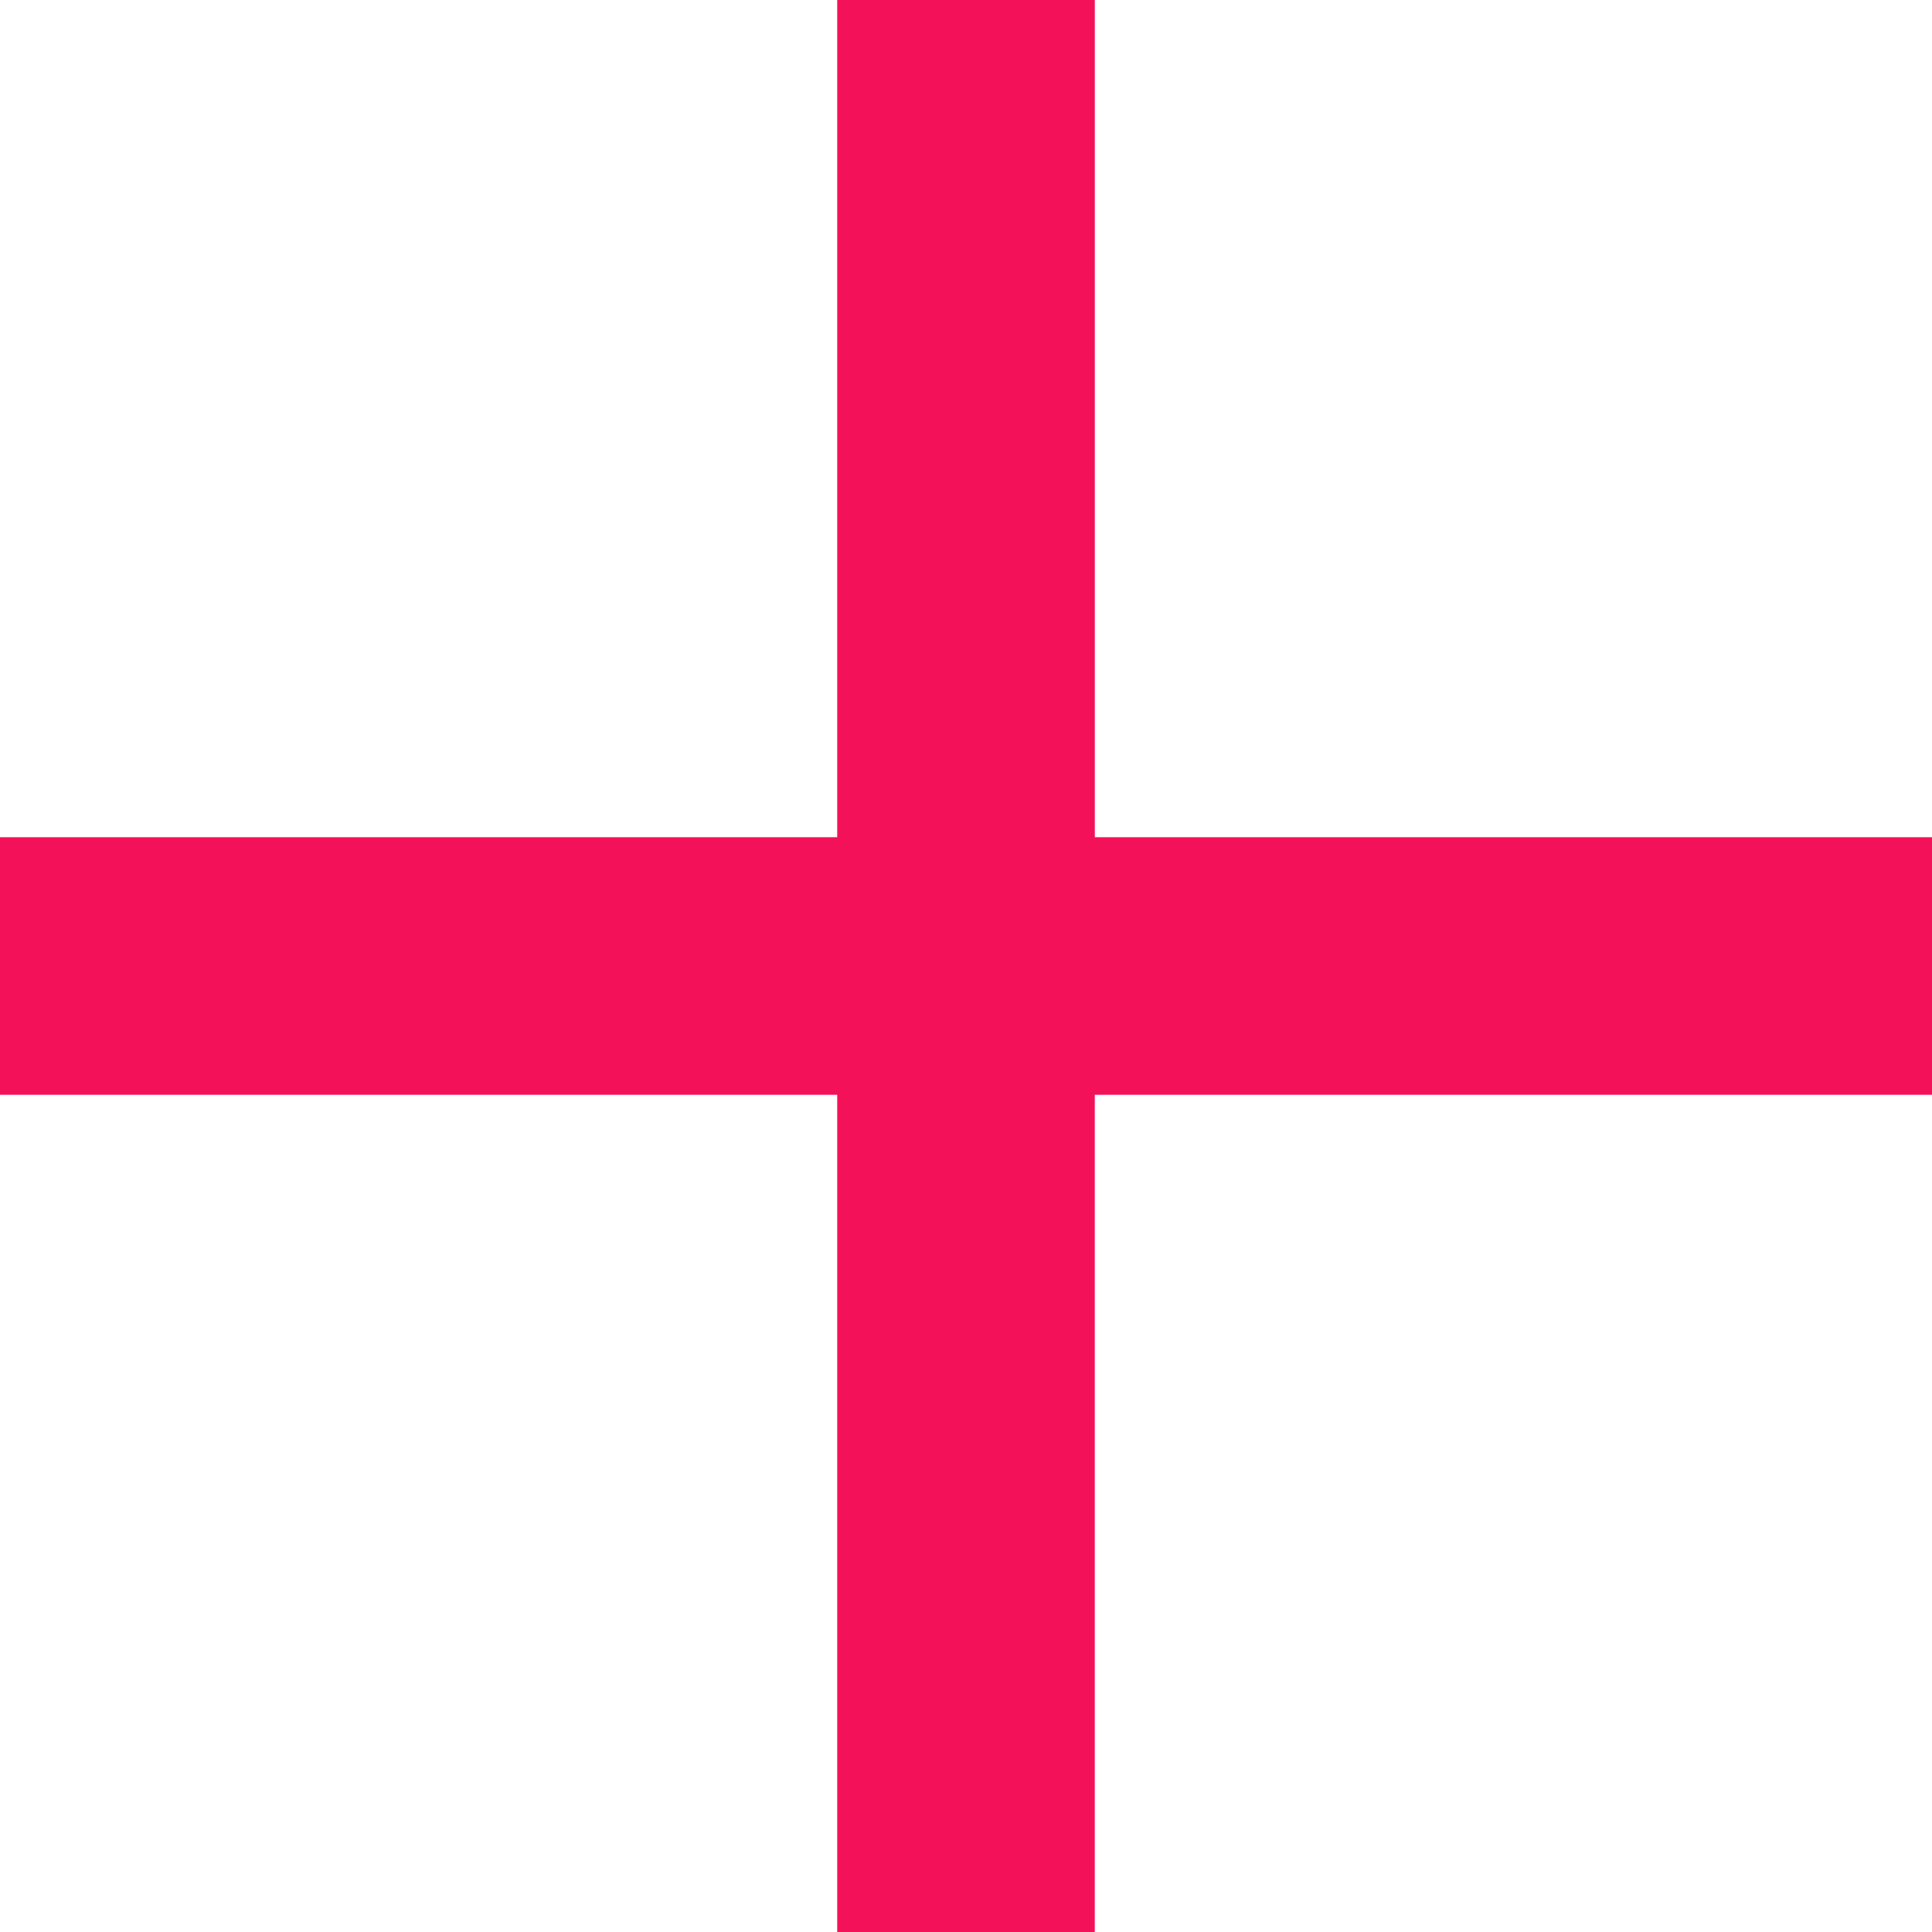
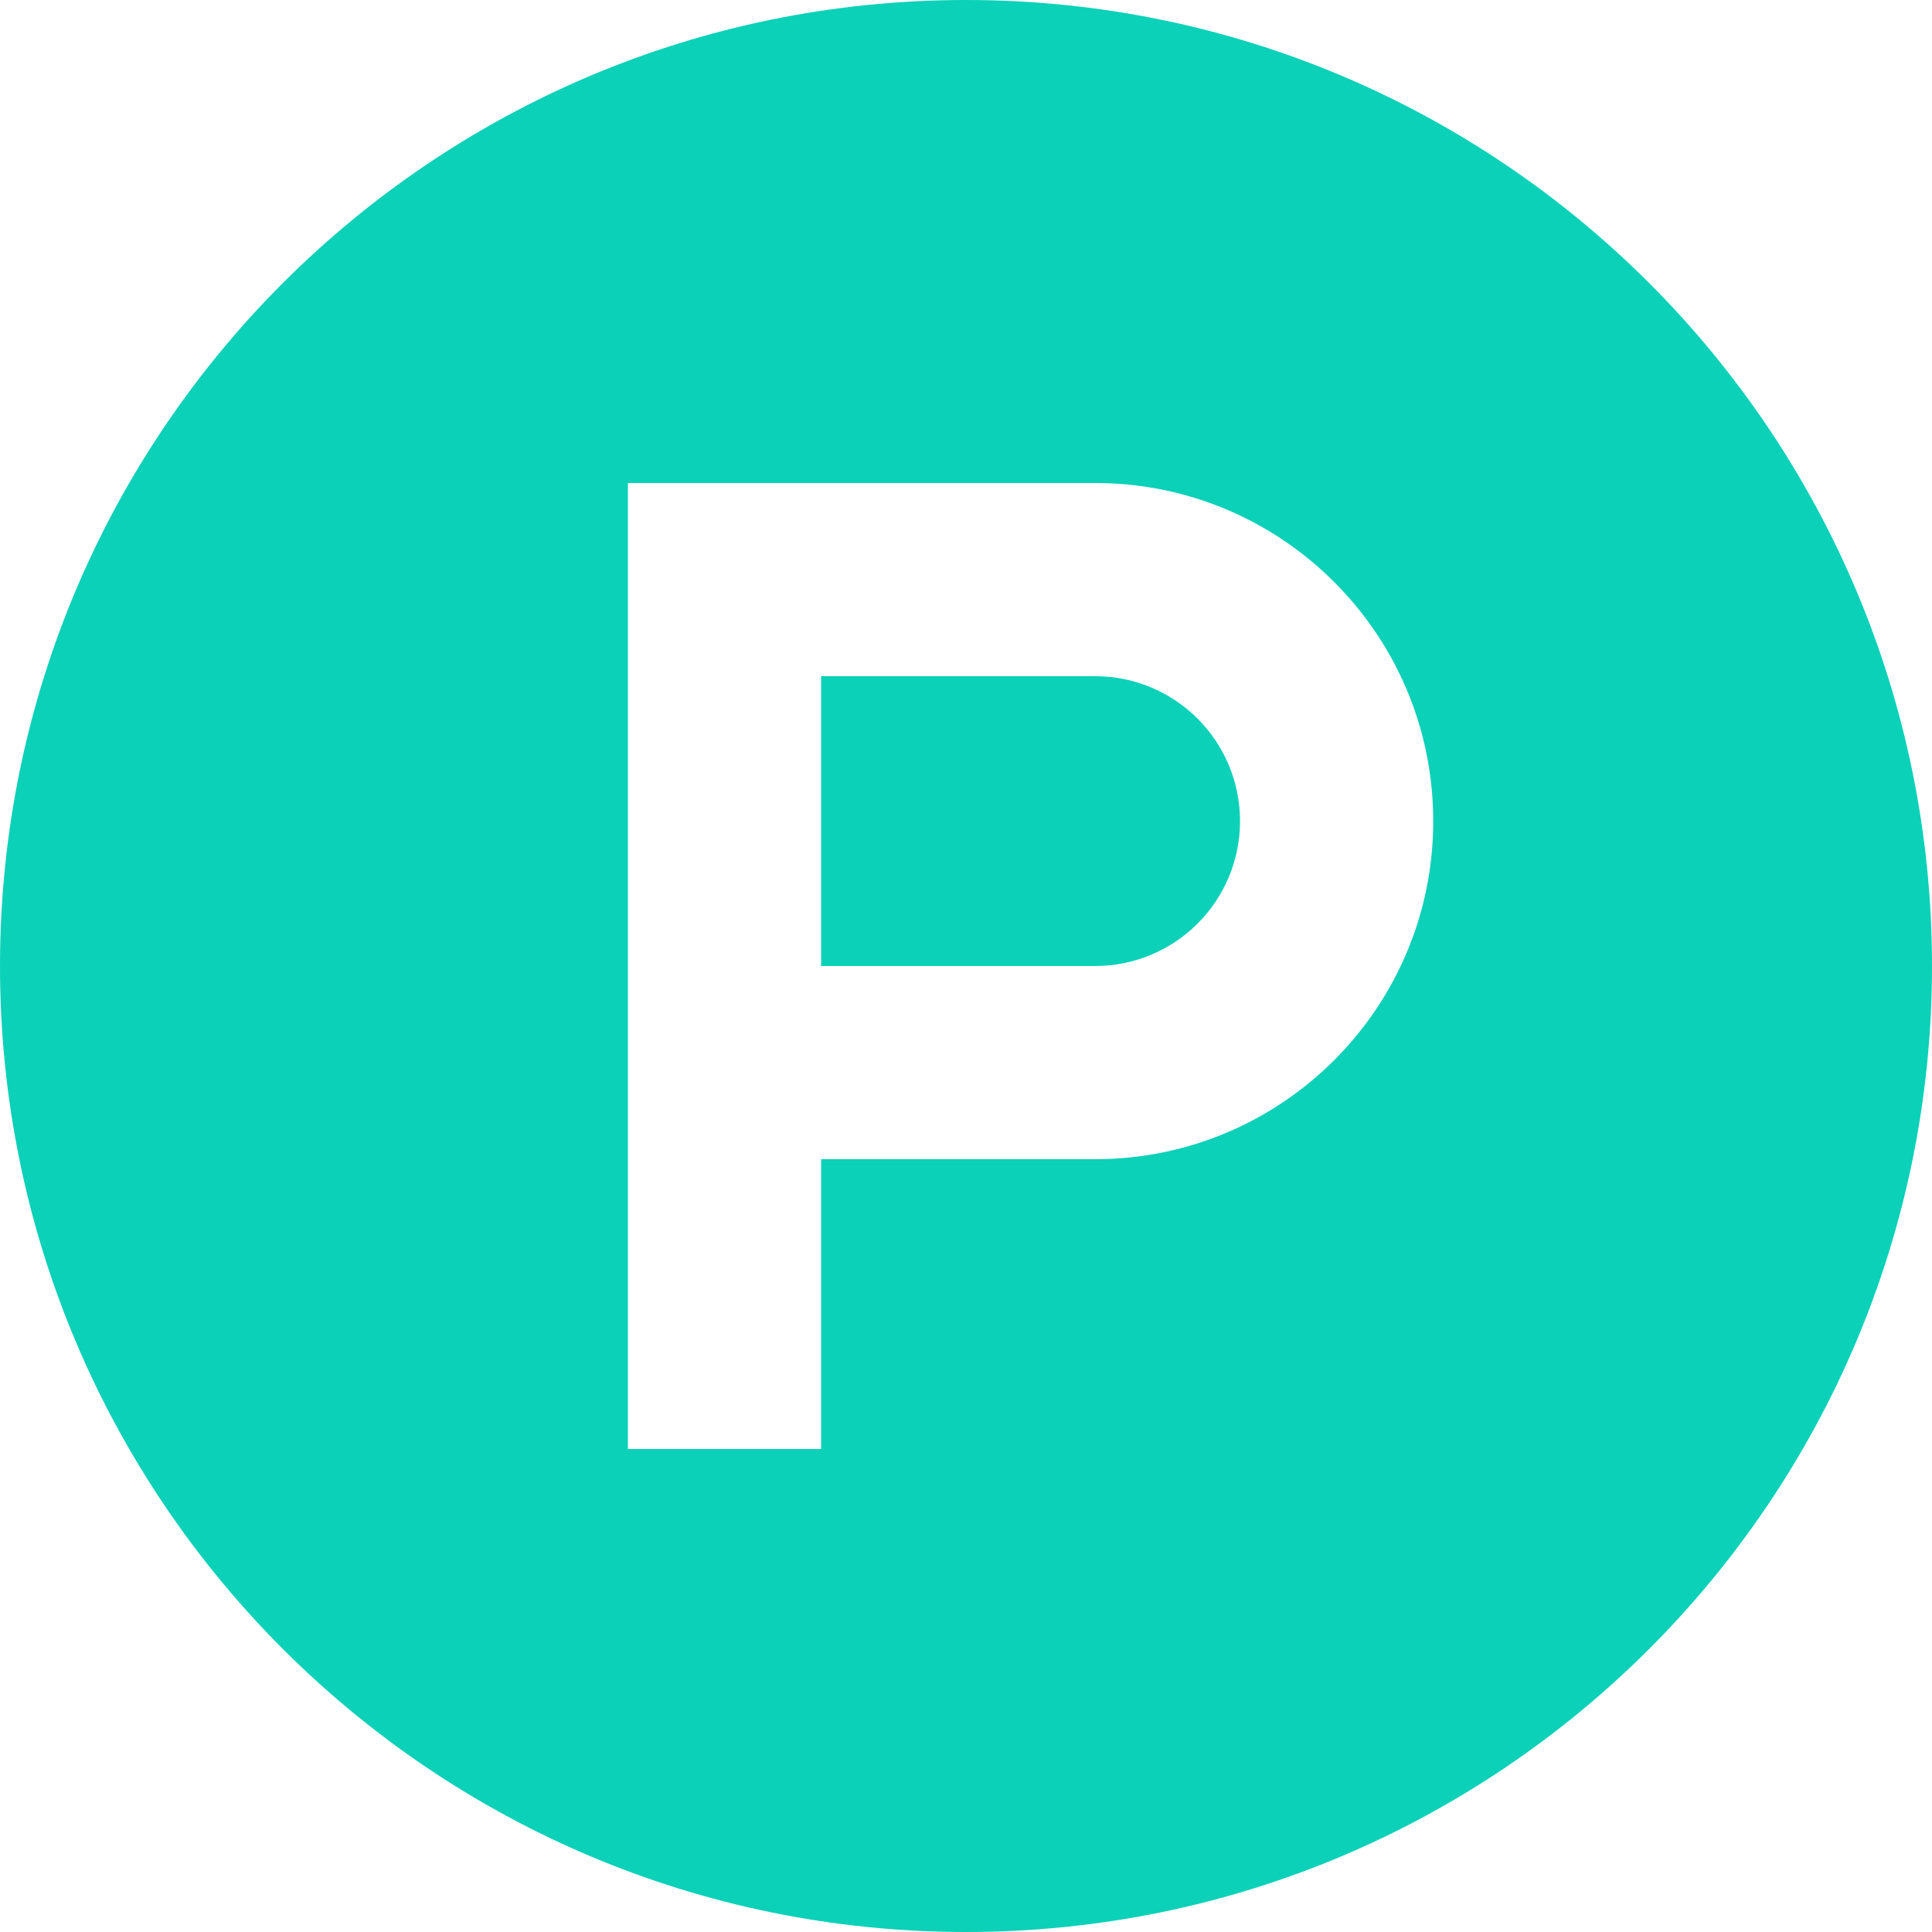
- <svg xmlns="http://www.w3.org/2000/svg" width="44" height="44" viewBox="0 0 44 44">
-   <path id="Icon_ionic-md-add" data-name="Icon ionic-md-add" d="M50.75,31.683H31.683V50.75H25.817V31.683H6.75V25.817H25.817V6.75h5.867V25.817H50.75Z" transform="translate(-6.75 -6.75)" fill="#F31259" />
+ <svg xmlns="http://www.w3.org/2000/svg" width="60" height="60" viewBox="0 0 60 60">
+   <path id="Icon_simple-producthunt" data-name="Icon simple-producthunt" d="M34.01,21H25.5v9H34.01a4.5,4.5,0,1,0,0-9ZM30,0A30,30,0,1,0,60,30,30,30,0,0,0,30,0Zm4.01,36H25.5v9H19.5V15h14.51a10.5,10.5,0,1,1,0,21Z" fill="#0bd1b8" />
</svg>
